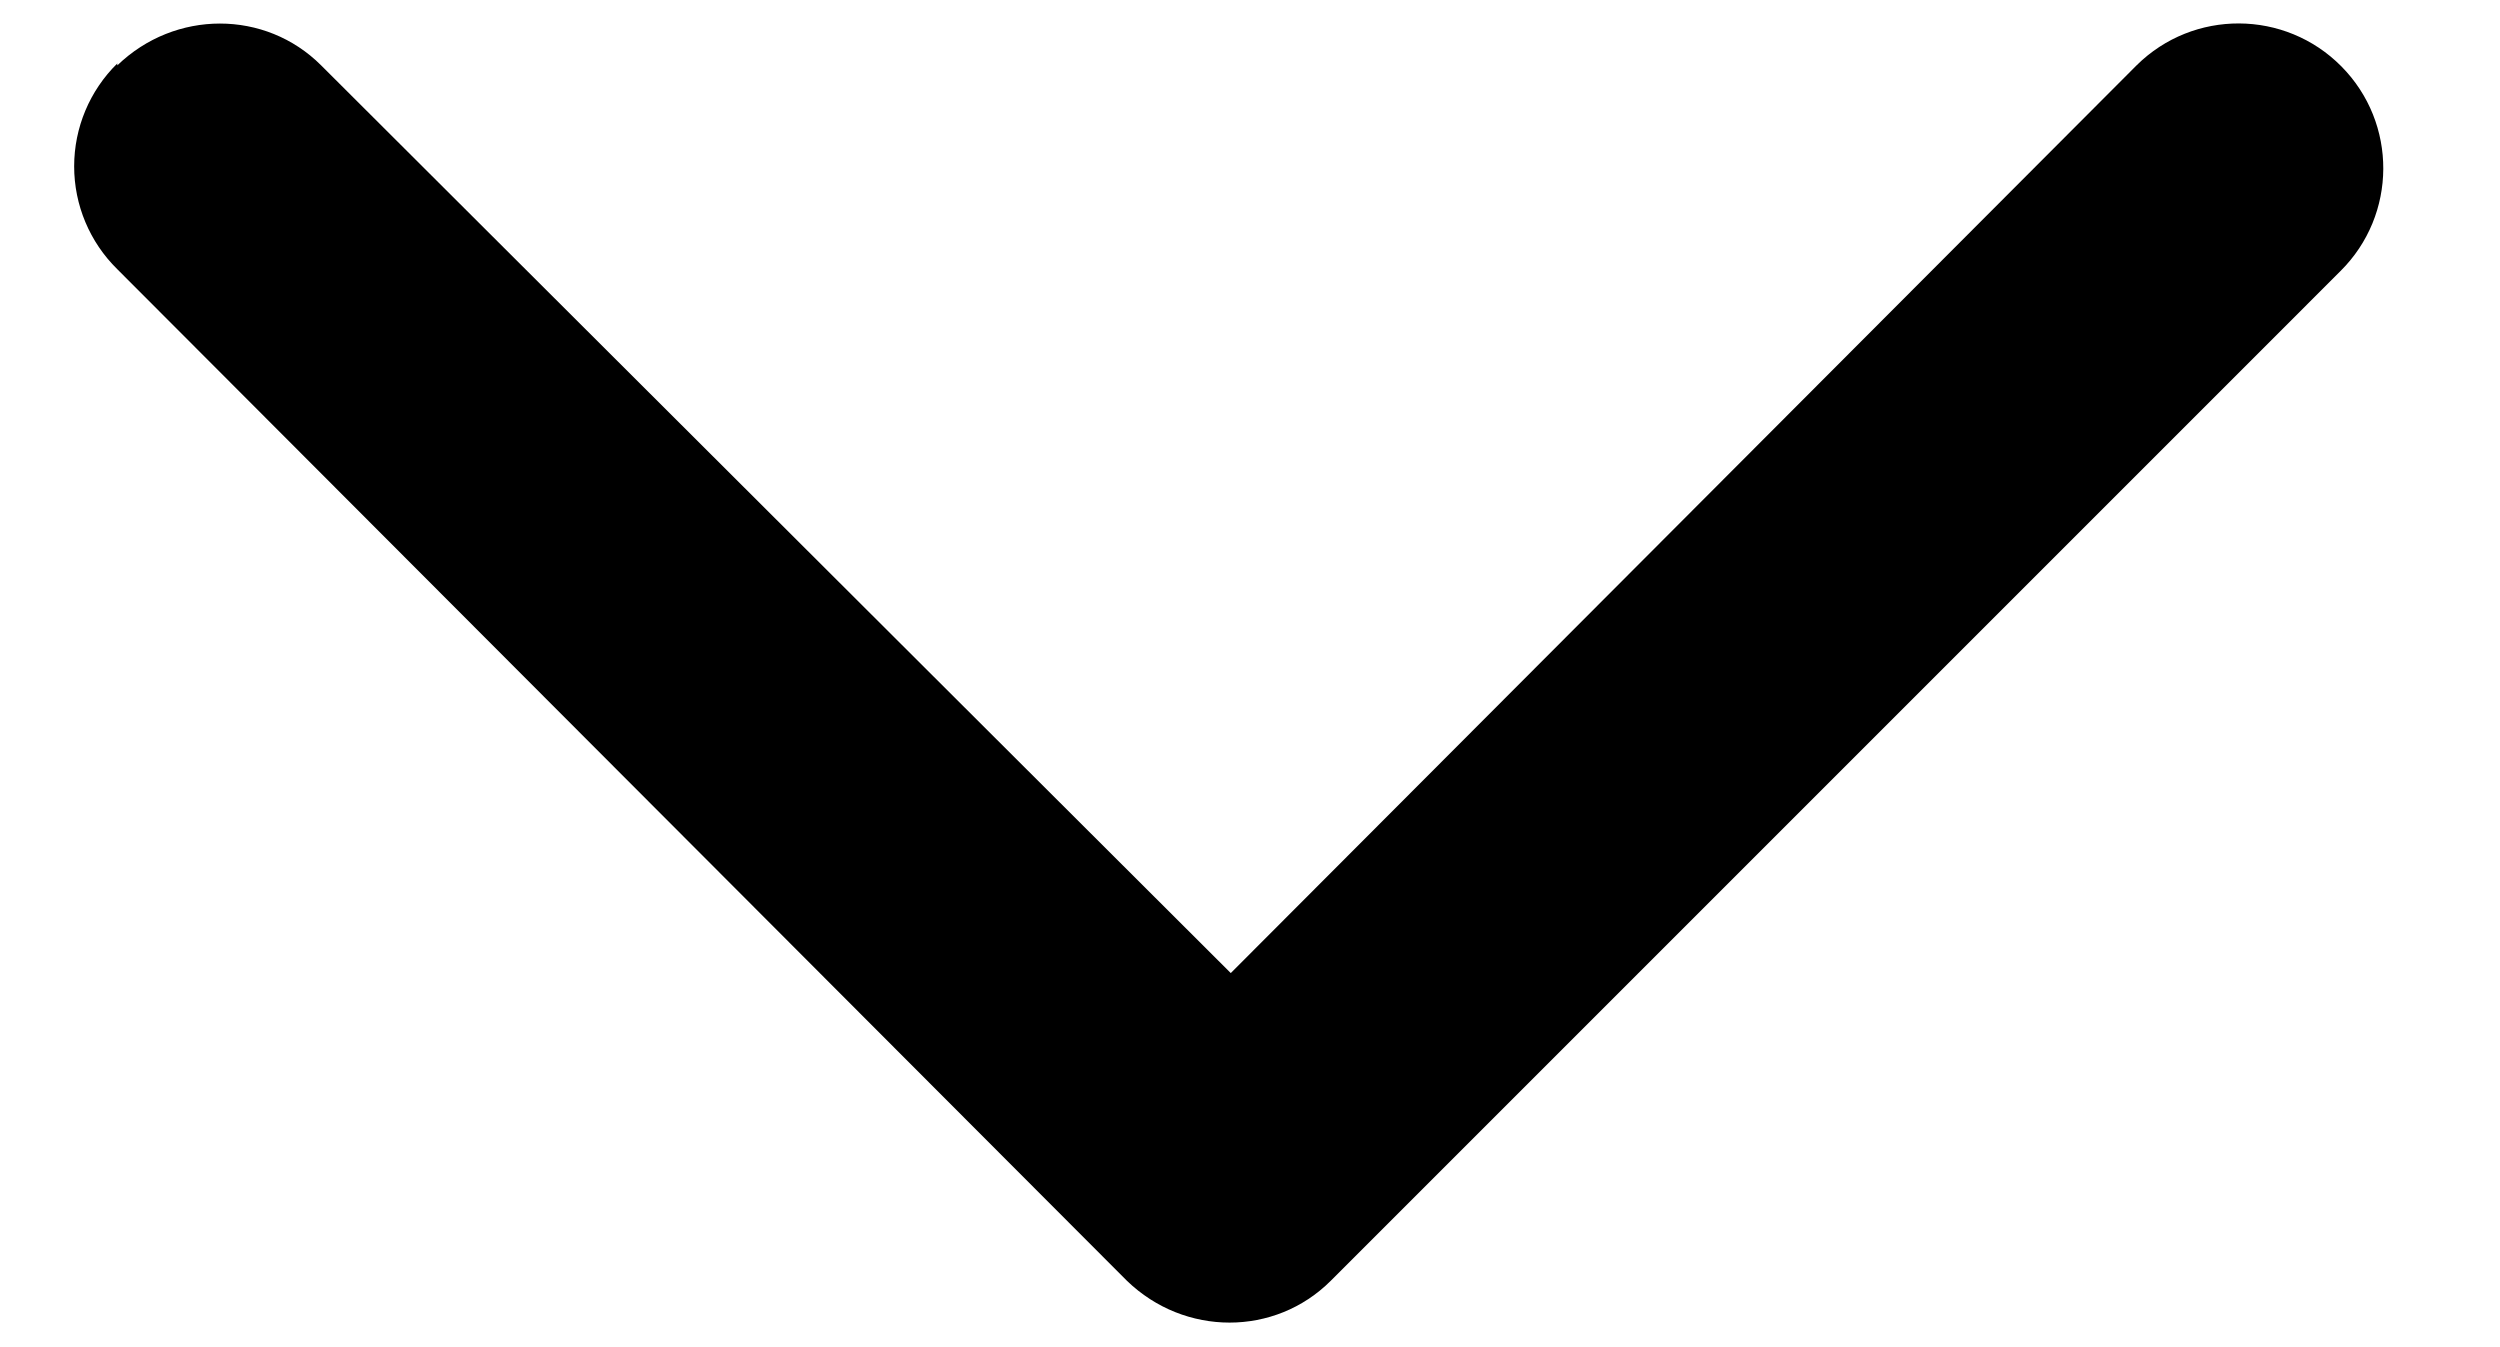
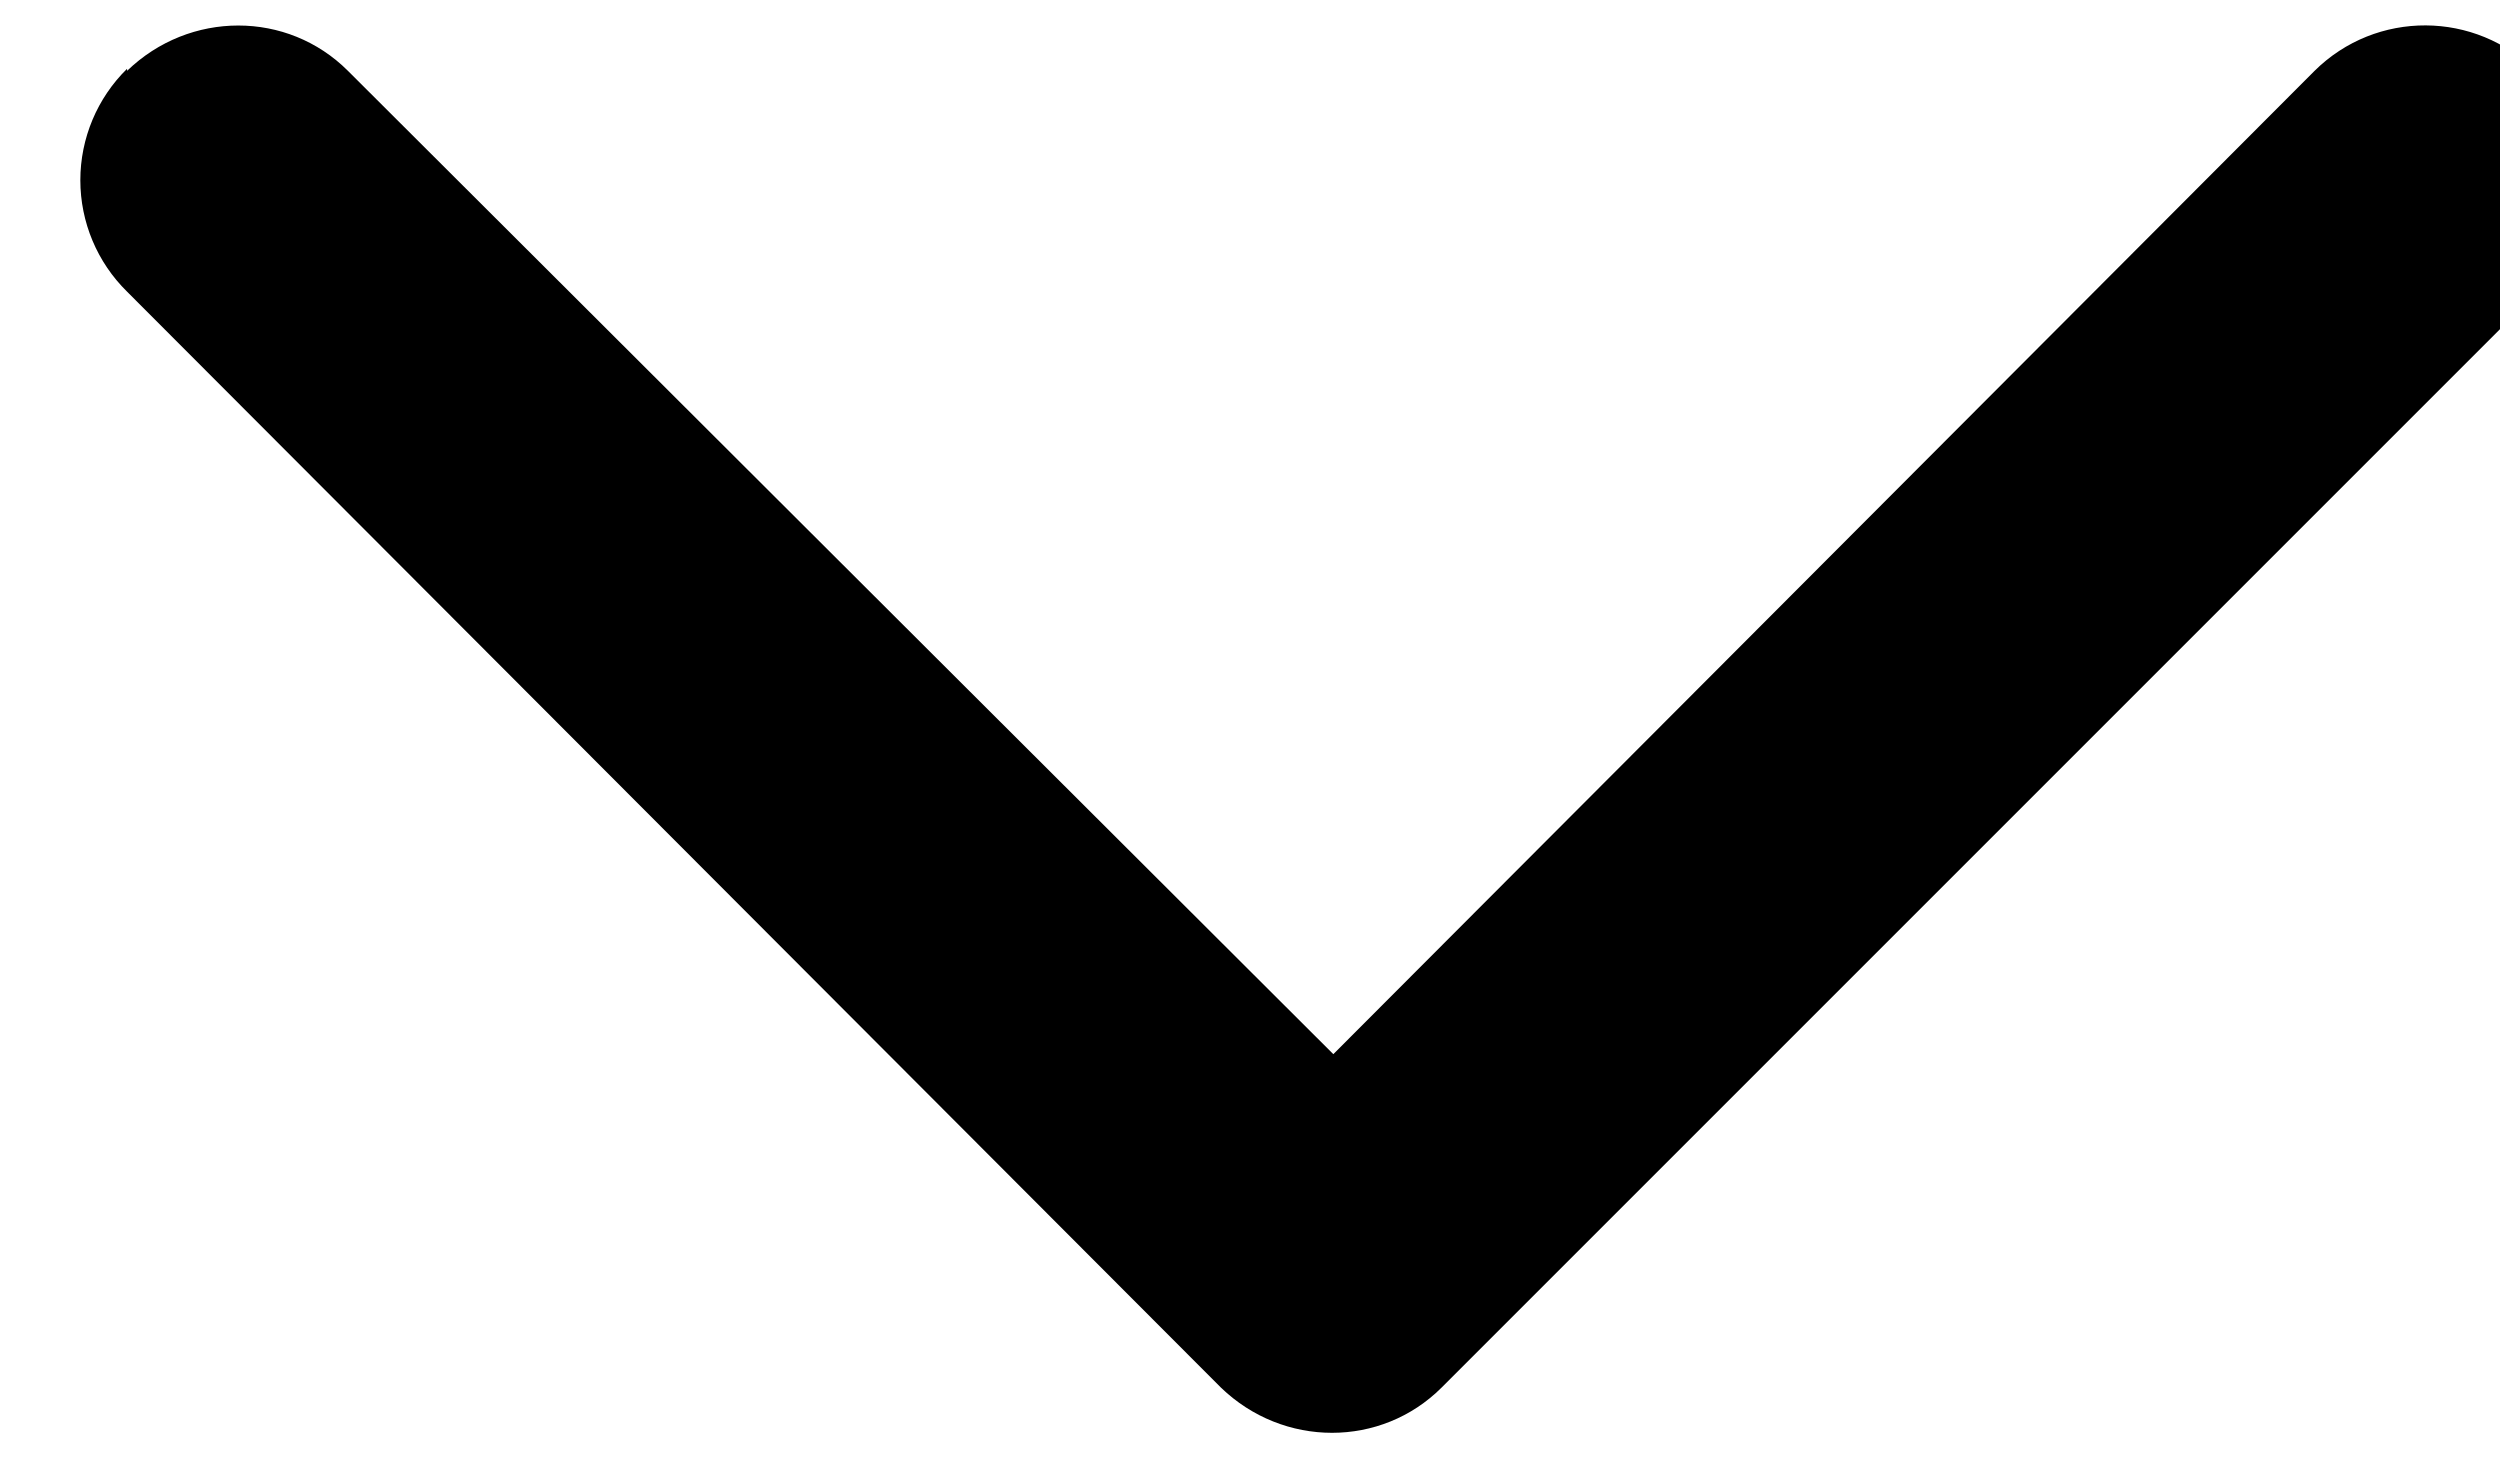
- <svg xmlns="http://www.w3.org/2000/svg" width="13" height="7" fill="none">
+ <svg xmlns="http://www.w3.org/2000/svg" width="12" height="7" fill="none">
  <path fill="#000" fill-rule="evenodd" d="M.61.34c.3-.29.77-.29 1.06 0L6.4 5.06 11.11.34a.75.75 0 0 1 1.06 1.07L6.92 6.66c-.29.29-.76.29-1.06 0L.61 1.4a.75.75 0 0 1 0-1.07Z" clip-rule="evenodd" />
</svg>
